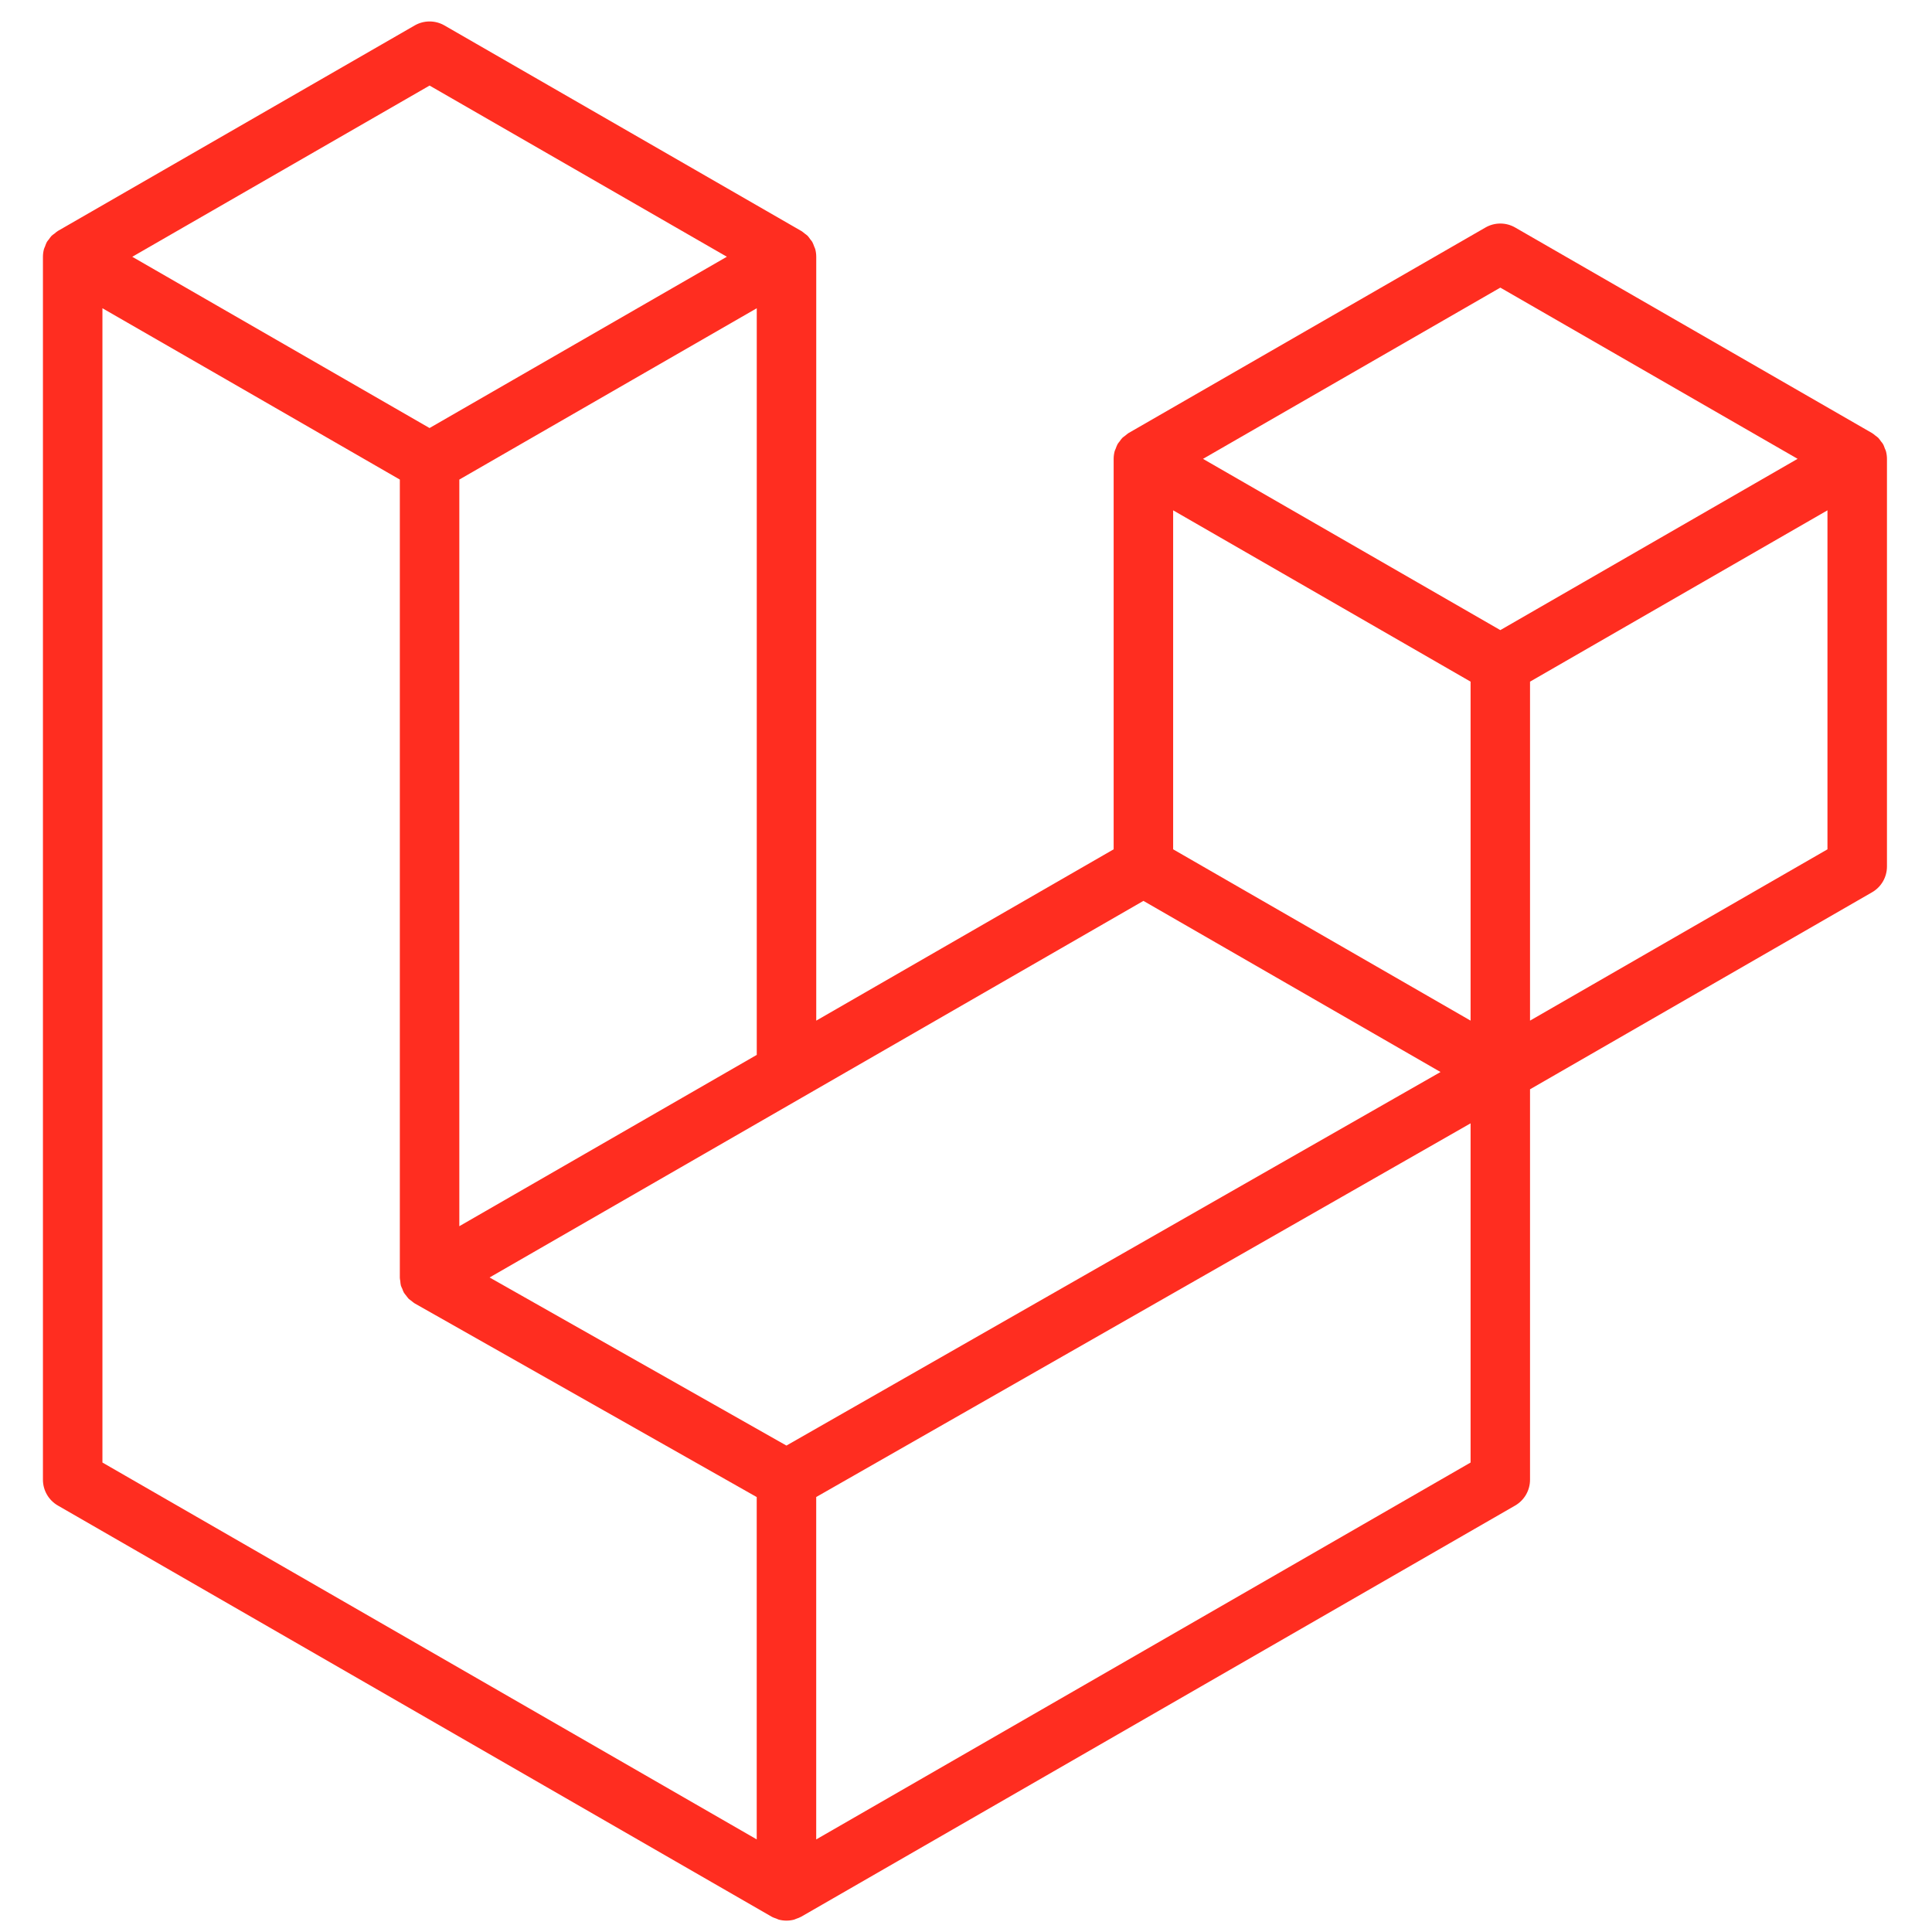
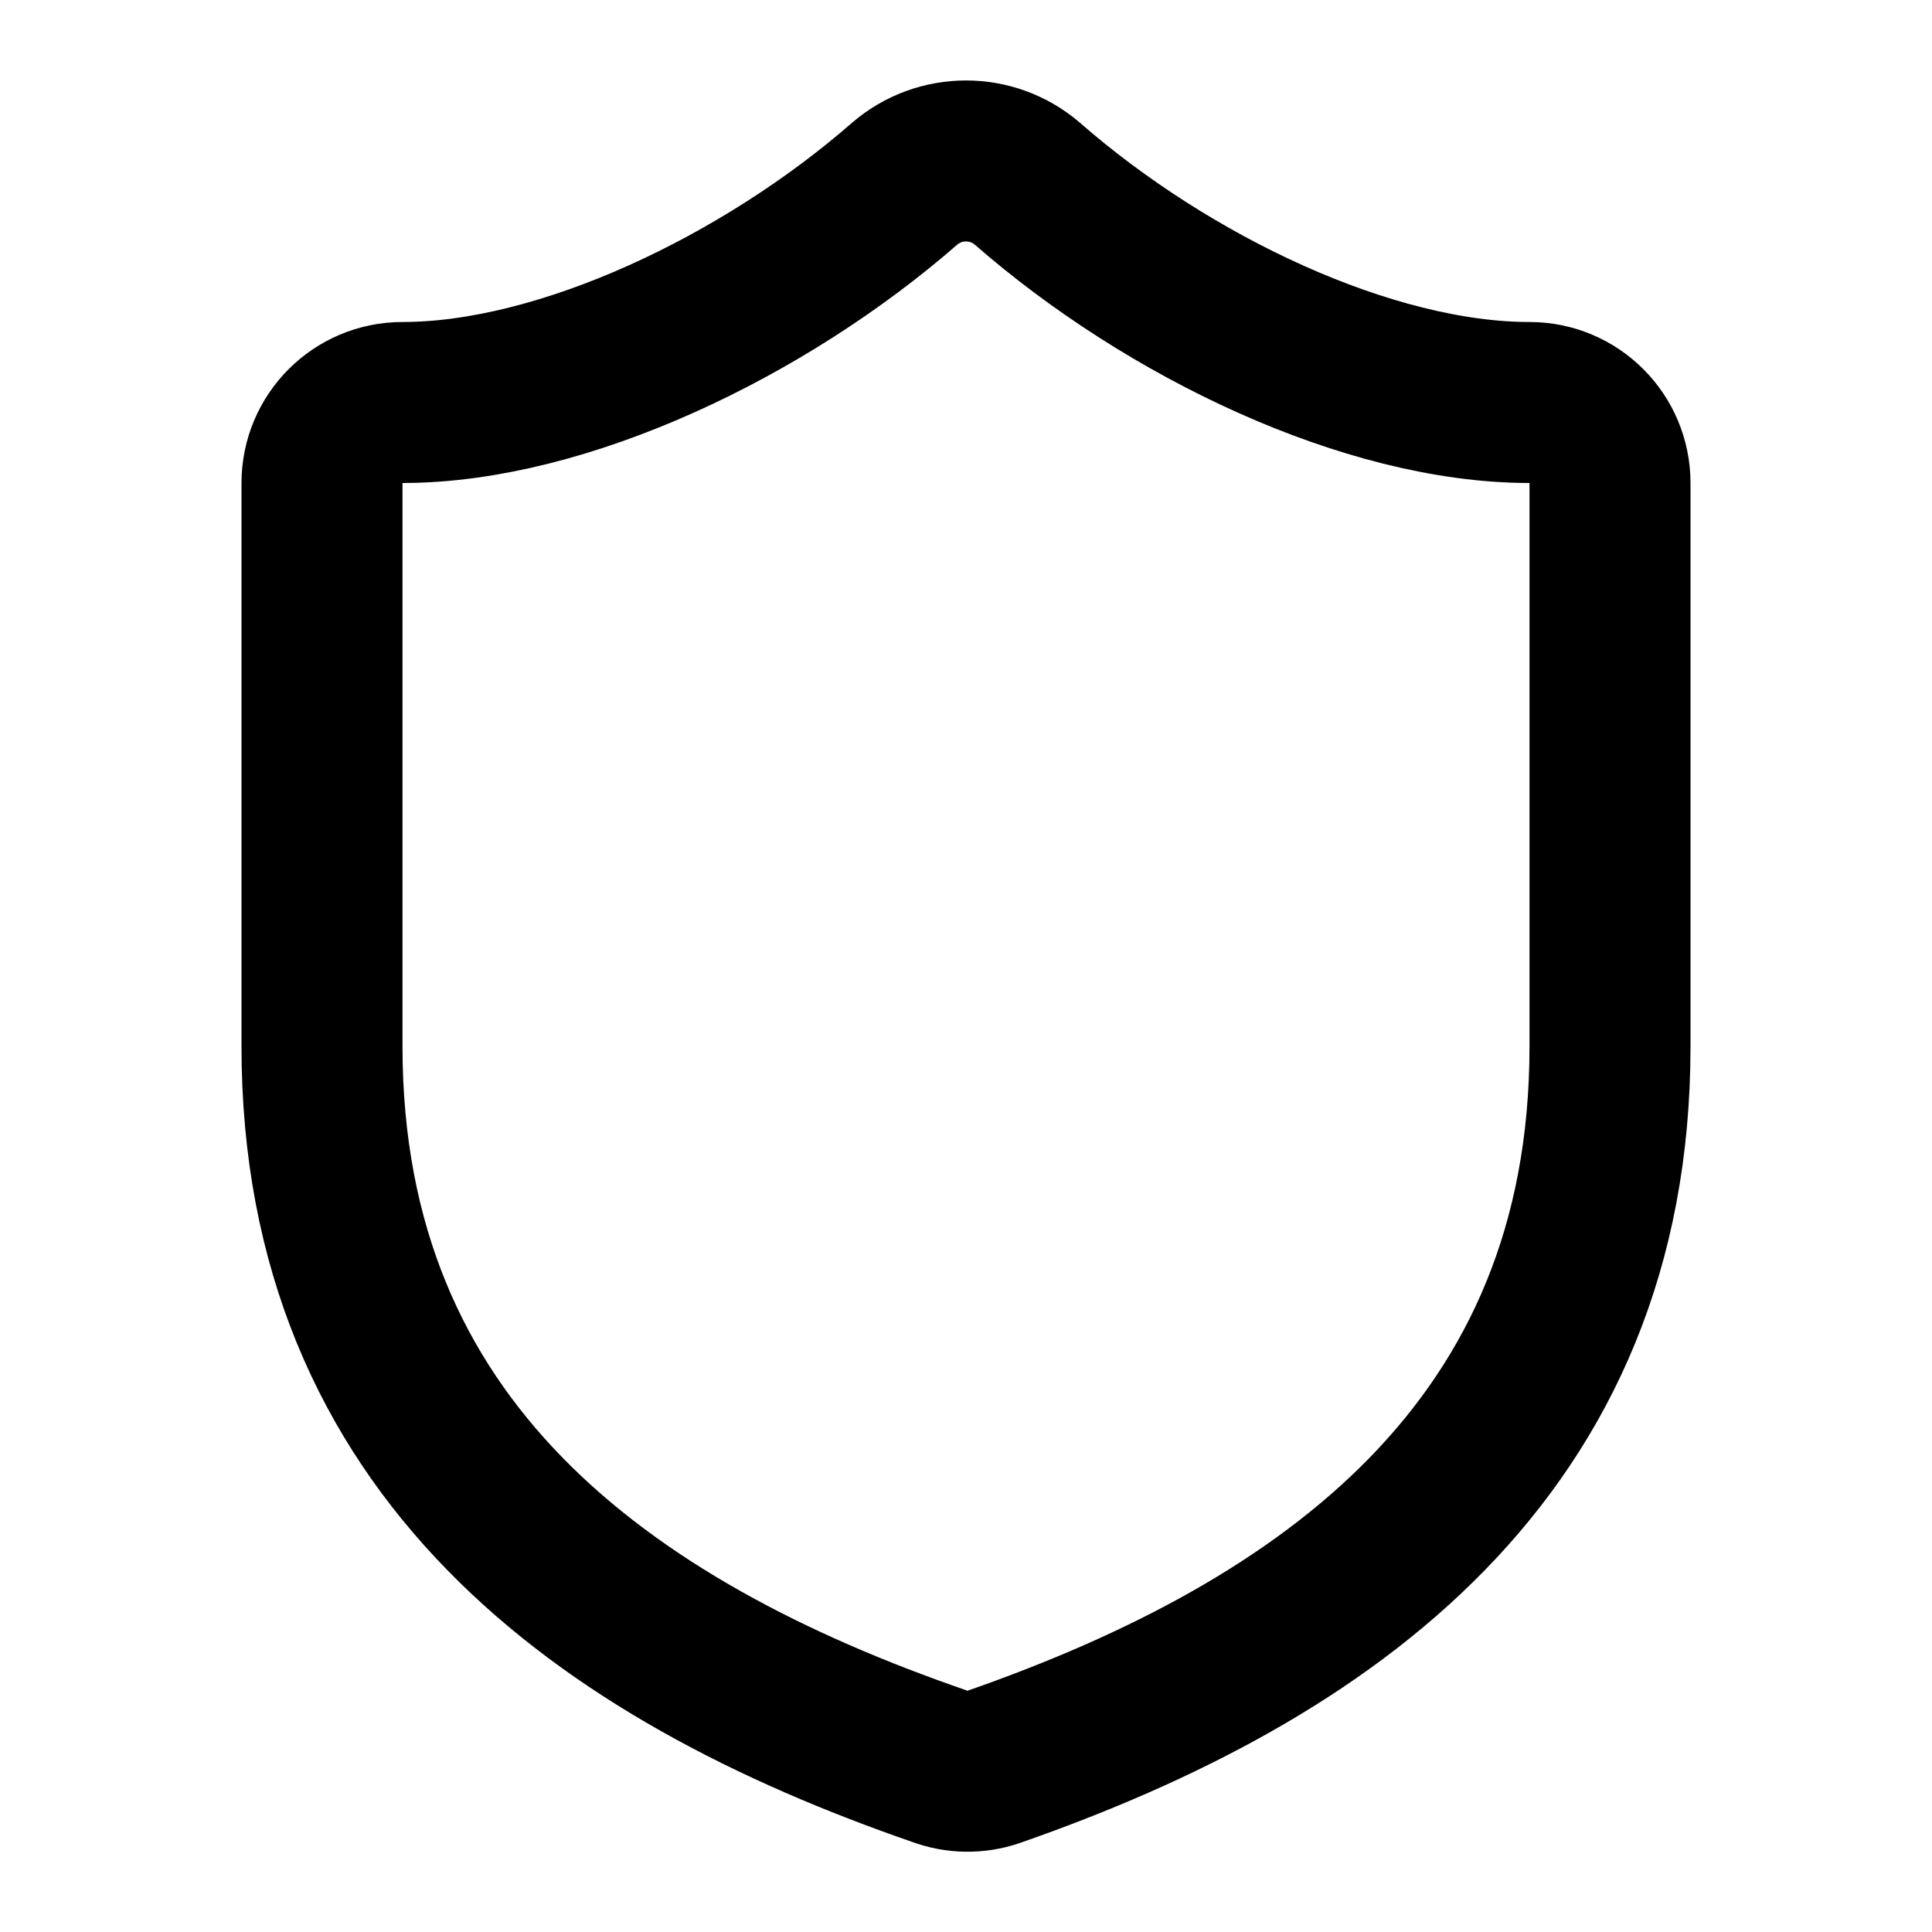
- <svg xmlns="http://www.w3.org/2000/svg" width="166" height="166" viewBox="0 0 166 166" fill="none">
-   <path fill-rule="evenodd" clip-rule="evenodd" d="M162.041 38.759C162.099 38.977 162.129 39.201 162.13 39.426V74.452C162.13 74.902 162.011 75.344 161.786 75.733C161.561 76.122 161.237 76.444 160.847 76.668L131.462 93.594V127.141C131.462 128.054 130.977 128.897 130.186 129.357L68.847 164.683C68.707 164.763 68.554 164.814 68.401 164.868C68.343 164.887 68.289 164.922 68.228 164.938C67.8 165.051 67.349 165.051 66.92 164.938C66.85 164.919 66.786 164.881 66.719 164.855C66.579 164.804 66.432 164.76 66.298 164.683L4.972 129.357C4.583 129.133 4.259 128.81 4.034 128.421C3.808 128.032 3.69 127.591 3.689 127.141L3.689 22.063C3.689 21.834 3.721 21.61 3.779 21.393C3.798 21.32 3.843 21.253 3.868 21.179C3.916 21.045 3.961 20.908 4.031 20.783C4.079 20.7 4.149 20.633 4.206 20.557C4.28 20.454 4.347 20.349 4.433 20.26C4.506 20.186 4.602 20.132 4.685 20.068C4.778 19.992 4.861 19.909 4.966 19.848L35.633 2.185C36.022 1.961 36.462 1.844 36.91 1.844C37.358 1.844 37.798 1.961 38.186 2.185L68.851 19.848H68.857C68.959 19.912 69.045 19.992 69.138 20.065C69.221 20.129 69.313 20.186 69.387 20.257C69.476 20.349 69.54 20.454 69.616 20.557C69.671 20.633 69.744 20.7 69.789 20.783C69.862 20.911 69.904 21.045 69.955 21.179C69.98 21.253 70.025 21.32 70.044 21.396C70.103 21.614 70.133 21.838 70.133 22.063V87.694L95.686 72.974V39.423C95.686 39.2 95.718 38.973 95.775 38.759C95.798 38.683 95.839 38.615 95.865 38.542C95.916 38.408 95.96 38.271 96.031 38.146C96.079 38.063 96.149 37.996 96.203 37.92C96.279 37.818 96.343 37.712 96.433 37.623C96.506 37.549 96.599 37.495 96.681 37.431C96.777 37.355 96.86 37.272 96.962 37.211L127.633 19.548C128.021 19.324 128.461 19.206 128.91 19.206C129.358 19.206 129.798 19.324 130.186 19.548L160.85 37.211C160.959 37.275 161.042 37.355 161.137 37.428C161.217 37.492 161.31 37.549 161.383 37.62C161.473 37.712 161.536 37.818 161.613 37.92C161.67 37.996 161.741 38.063 161.785 38.146C161.859 38.271 161.9 38.408 161.951 38.542C161.98 38.615 162.021 38.683 162.041 38.759ZM157.018 72.974V43.848L146.287 50.028L131.462 58.568V87.694L157.021 72.974H157.018ZM126.354 125.663V96.518L111.771 104.85L70.13 128.626V158.046L126.354 125.663ZM8.801 26.485V125.663L65.018 158.043V128.629L35.649 112L35.64 111.994L35.627 111.988C35.528 111.93 35.445 111.847 35.353 111.777C35.273 111.713 35.18 111.662 35.11 111.592L35.104 111.582C35.021 111.502 34.963 111.403 34.893 111.314C34.829 111.228 34.753 111.154 34.702 111.065L34.699 111.055C34.641 110.96 34.606 110.845 34.565 110.736C34.523 110.64 34.469 110.551 34.443 110.449C34.411 110.328 34.405 110.197 34.392 110.072C34.379 109.976 34.354 109.881 34.354 109.785V109.778V41.205L19.532 32.662L8.801 26.485ZM36.913 7.35L11.364 22.063L36.907 36.777L62.453 22.06L36.907 7.35H36.913ZM50.2 99.174L65.022 90.637V26.485L54.291 32.665L39.466 41.205V105.357L50.2 99.174ZM128.91 24.713L103.363 39.426L128.91 54.14L154.453 39.423L128.91 24.713ZM126.354 58.568L111.529 50.028L100.798 43.848V72.974L115.619 81.511L126.354 87.694V58.568ZM67.571 124.205L105.042 102.803L123.772 92.109L98.245 77.405L68.854 94.334L42.066 109.762L67.571 124.205Z" fill="#FF2D20" />
+ <svg xmlns="http://www.w3.org/2000/svg" width="24" height="24" viewBox="0 0 24 24" fill="none" stroke="currentColor" stroke-width="2" stroke-linecap="round" stroke-linejoin="round" class="lucide lucide-shield-icon lucide-shield">
+   <path d="M20 13c0 5-3.5 7.5-7.66 8.95a1 1 0 0 1-.67-.01C7.5 20.5 4 18 4 13V6a1 1 0 0 1 1-1c2 0 4.5-1.2 6.24-2.72a1.17 1.17 0 0 1 1.52 0C14.51 3.81 17 5 19 5a1 1 0 0 1 1 1z" />
</svg>
